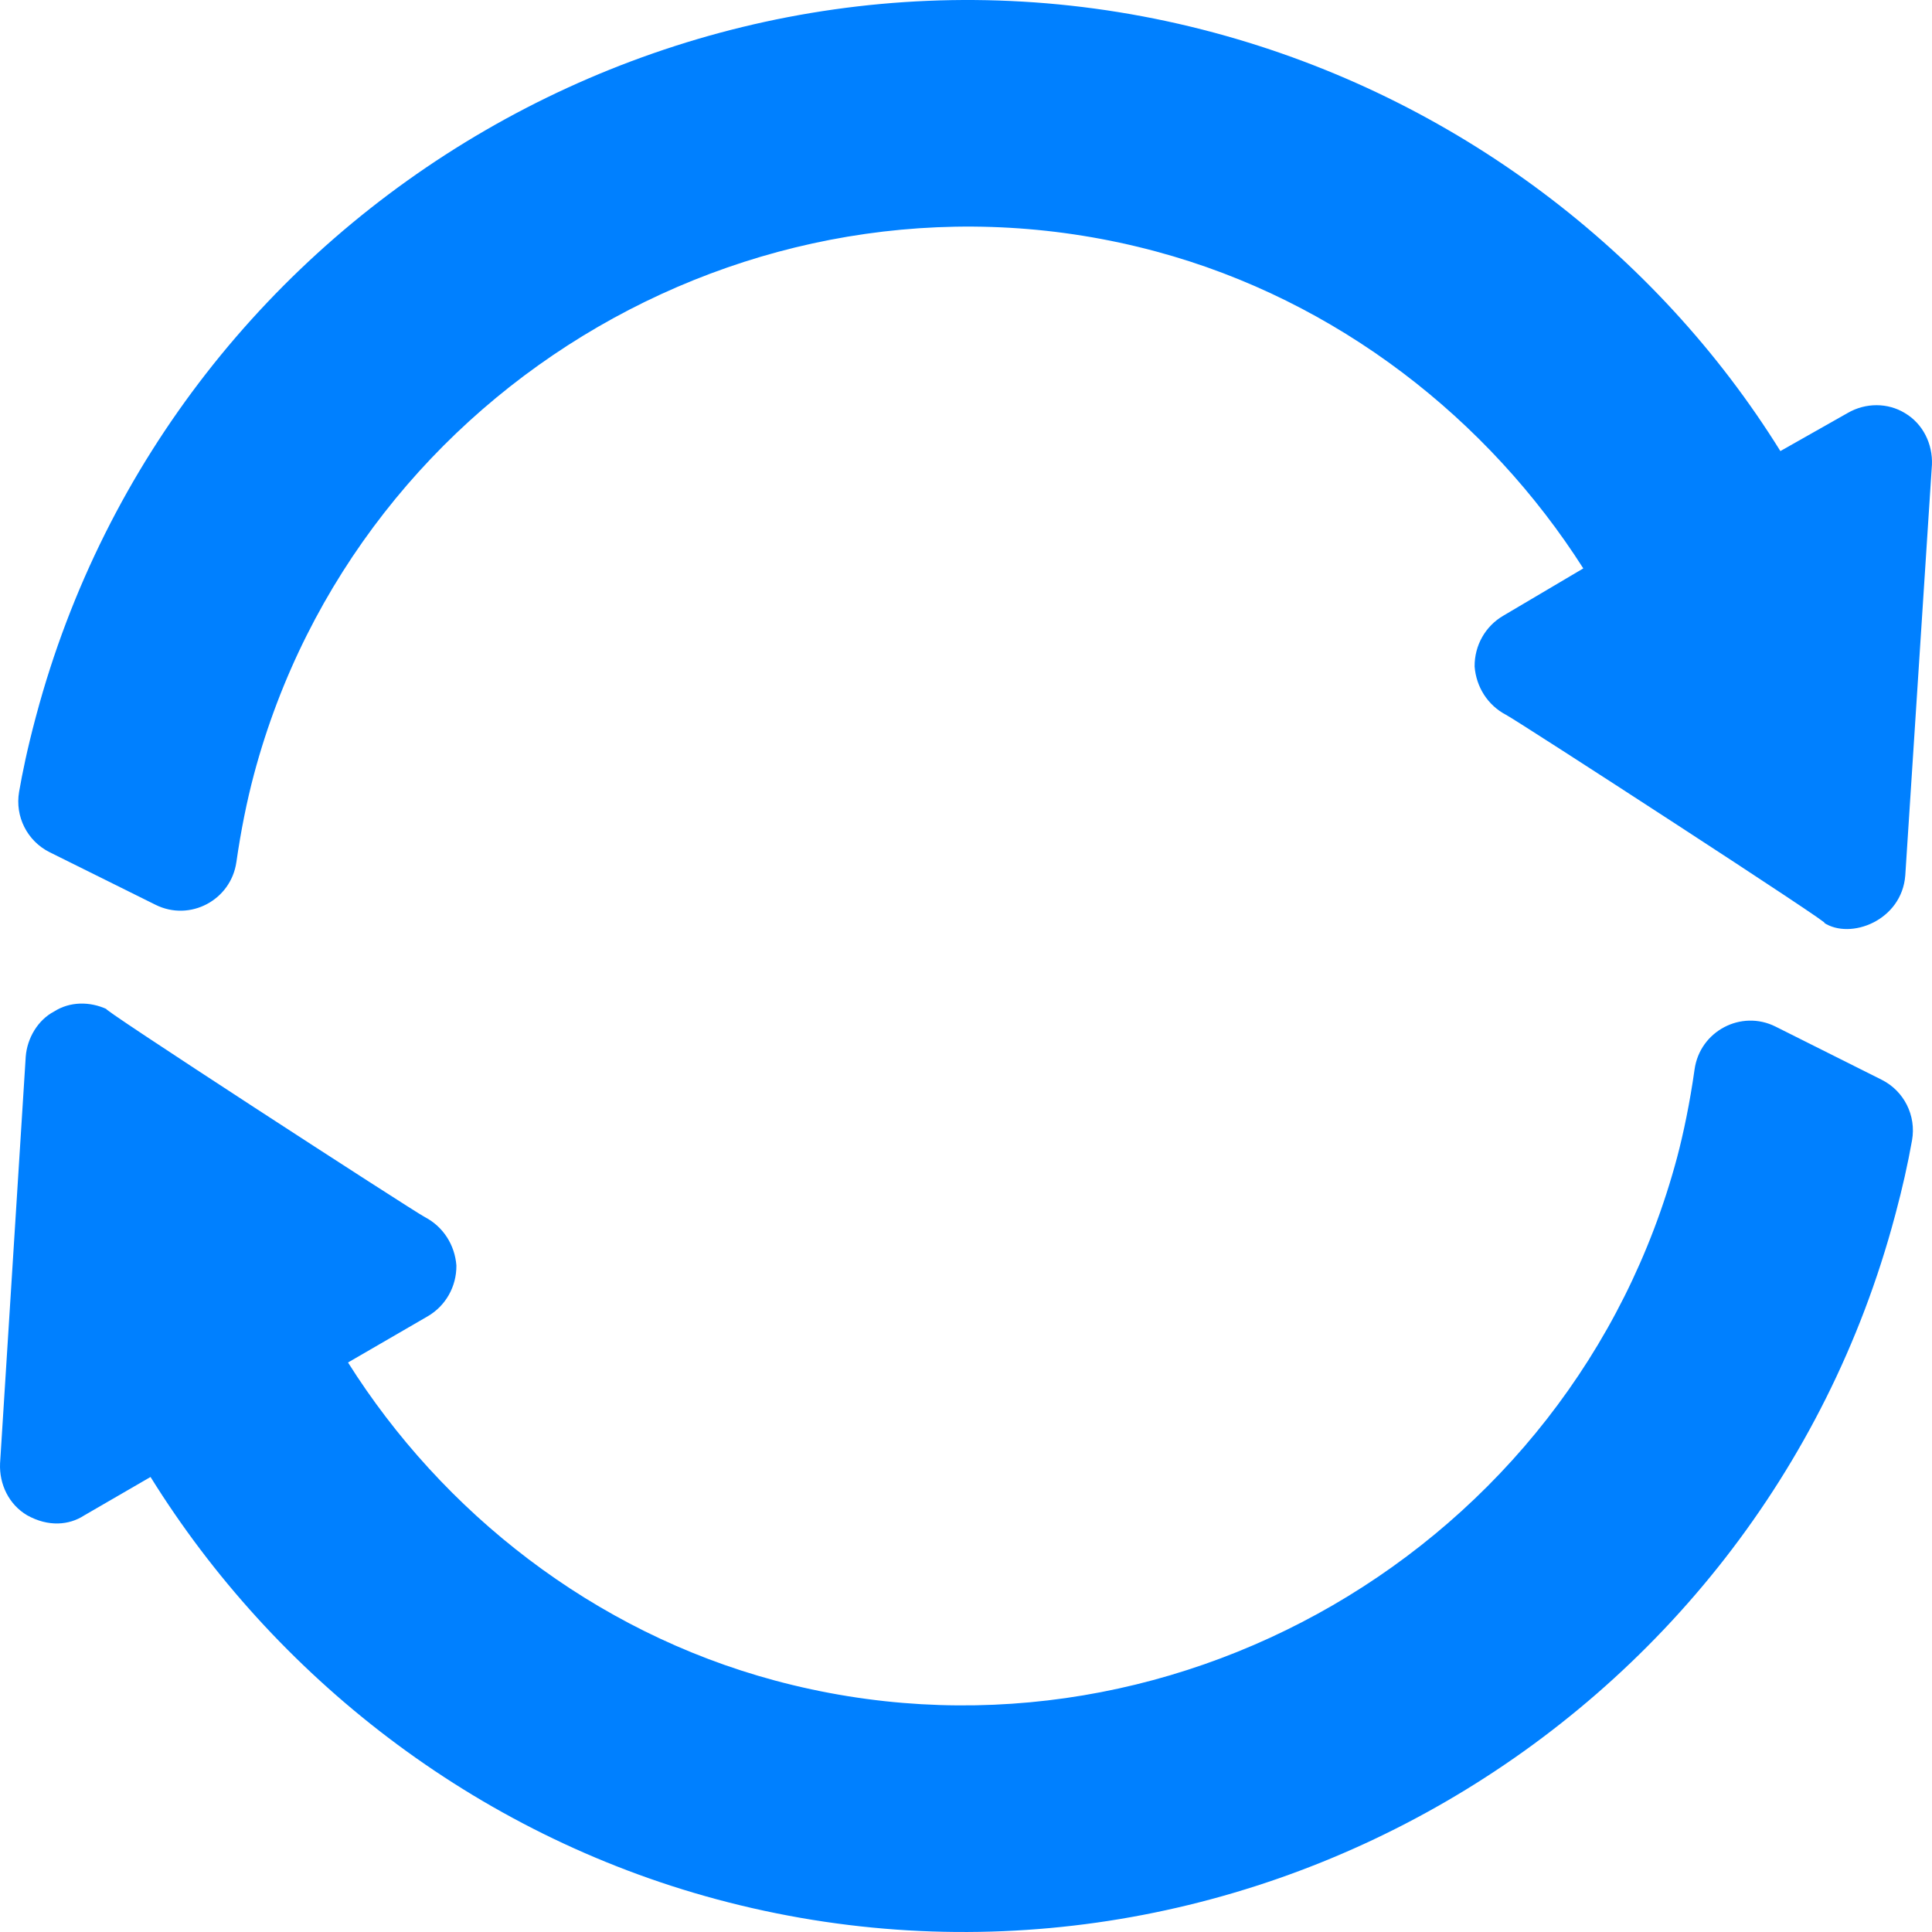
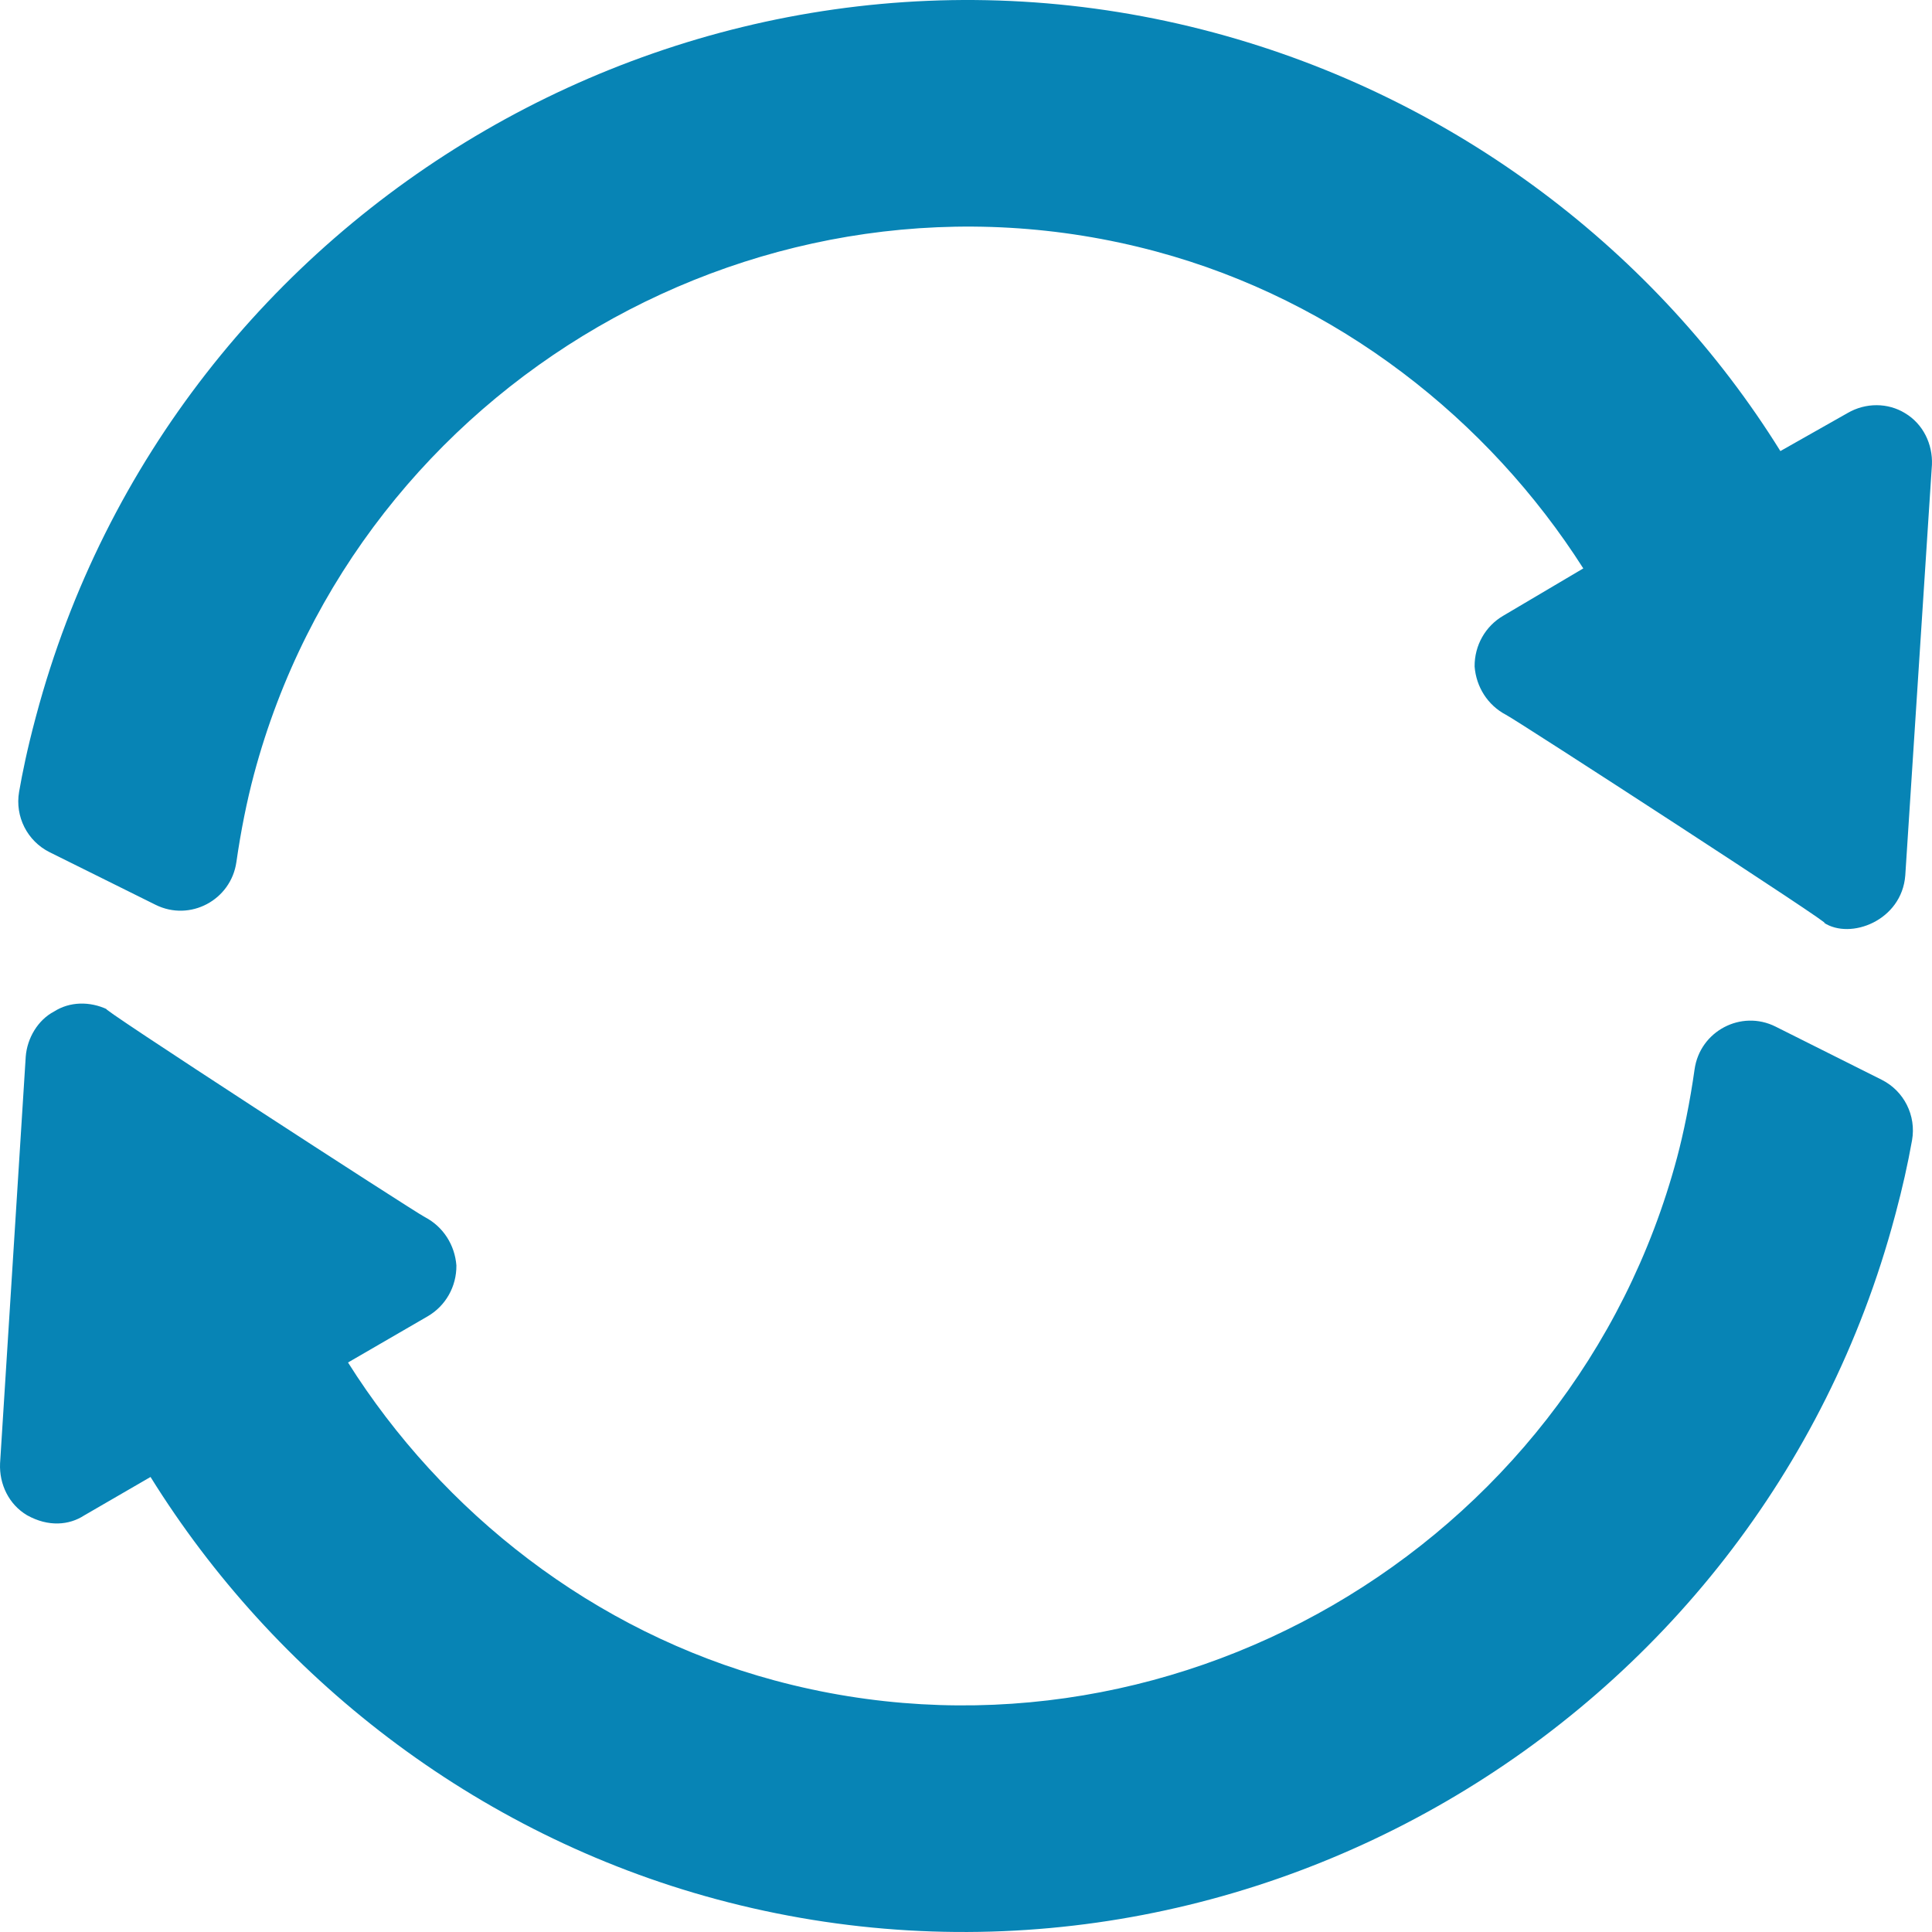
<svg xmlns="http://www.w3.org/2000/svg" height="512" viewBox="0 0 384 384" width="512" version="1.1" id="svg6">
  <defs id="defs10" />
-   <g id="g839" style="fill:#0080ff;fill-opacity:1;stroke-width:1.527" transform="matrix(0.7470491,0,0,0.7501192,0.6571753,-0.03052243)">
-     <path d="m 62.013,228.464 c 1.177,-8.21 2.803,-16.242 4.665,-23.192 C 94.476,101.529 202.986,38.881 306.729,66.679 355.119,79.645 395.195,111.295 420.367,150.651 l -21.267,12.524 c -4.775,2.757 -7.699,7.873 -7.648,13.48 0.42,5.39 3.466,10.246 8.37,12.802 2.76,1.366 90.302,57.916 84.53,55.055 7.069,4.664 20.765,-0.539 21.681,-12.514 0.194,-3.078 7.501,-115.199 7.093,-108.773 0.239,-5.525 -2.366,-10.882 -7.192,-13.728 -4.536,-2.768 -10.433,-2.795 -15.207,-0.039 L 472.802,119.561 C 439.992,66.981 386.586,25.96 322.258,8.723 186.353,-27.693 45.139,53.837 8.723,189.742 l -0.155,0.577 c -2.189,8.169 -3.507,14.581 -4.367,19.527 -1.137,6.554 2.175,13.059 8.137,16.011 l 28.172,13.926 c 9.17,4.536 20.059,-1.253 21.502,-11.32 z m 0,0" id="path2" style="fill:#0080ff;fill-opacity:1;stroke-width:1.527" />
-     <path d="m 499.754,286.143 -28.223,-14.081 c -9.171,-4.576 -20.122,1.204 -21.556,11.322 -1.232,8.733 -2.975,17.078 -4.654,23.345 C 417.525,410.467 309.014,473.119 205.271,445.321 156.881,432.355 116.805,400.705 91.711,361.059 l 21.189,-12.233 c 4.775,-2.757 7.699,-7.873 7.648,-13.48 -0.419,-5.394 -3.466,-10.246 -8.37,-12.802 -2.759,-1.37 -90.302,-57.916 -84.53,-55.055 -4.695,-2.188 -10.011,-2.06 -14.127,0.562 -4.333,2.256 -7.179,7.082 -7.554,11.952 -0.193,3.074 -7.237,114.23 -6.83,107.804 -0.244,5.528 2.361,10.884 7.188,13.727 5.642,3.137 11.182,2.656 15.207,0.039 L 39.171,391.392 C 71.976,443.976 125.123,485.962 189.742,503.277 325.647,539.693 466.861,458.163 503.277,322.258 l 0.234,-0.872 c 1.721,-6.422 3.176,-12.79 4.32,-19.2 1.165,-6.551 -2.123,-13.069 -8.076,-16.043 z m 0,0" id="path4" style="fill:#0080ff;fill-opacity:1;stroke-width:1.527" />
+   <g id="g839" style="fill:#0784b5;fill-opacity:1;stroke-width:1.527" transform="matrix(0.7470491,0,0,0.7501192,0.6571753,-0.03052243)">
+     <path d="m 62.013,228.464 c 1.177,-8.21 2.803,-16.242 4.665,-23.192 C 94.476,101.529 202.986,38.881 306.729,66.679 355.119,79.645 395.195,111.295 420.367,150.651 l -21.267,12.524 c -4.775,2.757 -7.699,7.873 -7.648,13.48 0.42,5.39 3.466,10.246 8.37,12.802 2.76,1.366 90.302,57.916 84.53,55.055 7.069,4.664 20.765,-0.539 21.681,-12.514 0.194,-3.078 7.501,-115.199 7.093,-108.773 0.239,-5.525 -2.366,-10.882 -7.192,-13.728 -4.536,-2.768 -10.433,-2.795 -15.207,-0.039 L 472.802,119.561 C 439.992,66.981 386.586,25.96 322.258,8.723 186.353,-27.693 45.139,53.837 8.723,189.742 l -0.155,0.577 c -2.189,8.169 -3.507,14.581 -4.367,19.527 -1.137,6.554 2.175,13.059 8.137,16.011 l 28.172,13.926 c 9.17,4.536 20.059,-1.253 21.502,-11.32 z m 0,0" id="path2" style="fill:#0784b5;fill-opacity:1;stroke-width:1.527" />
+     <path d="m 499.754,286.143 -28.223,-14.081 c -9.171,-4.576 -20.122,1.204 -21.556,11.322 -1.232,8.733 -2.975,17.078 -4.654,23.345 C 417.525,410.467 309.014,473.119 205.271,445.321 156.881,432.355 116.805,400.705 91.711,361.059 l 21.189,-12.233 c 4.775,-2.757 7.699,-7.873 7.648,-13.48 -0.419,-5.394 -3.466,-10.246 -8.37,-12.802 -2.759,-1.37 -90.302,-57.916 -84.53,-55.055 -4.695,-2.188 -10.011,-2.06 -14.127,0.562 -4.333,2.256 -7.179,7.082 -7.554,11.952 -0.193,3.074 -7.237,114.23 -6.83,107.804 -0.244,5.528 2.361,10.884 7.188,13.727 5.642,3.137 11.182,2.656 15.207,0.039 L 39.171,391.392 C 71.976,443.976 125.123,485.962 189.742,503.277 325.647,539.693 466.861,458.163 503.277,322.258 l 0.234,-0.872 c 1.721,-6.422 3.176,-12.79 4.32,-19.2 1.165,-6.551 -2.123,-13.069 -8.076,-16.043 z m 0,0" id="path4" style="fill:#0784b5;fill-opacity:1;stroke-width:1.527" />
  </g>
</svg>
